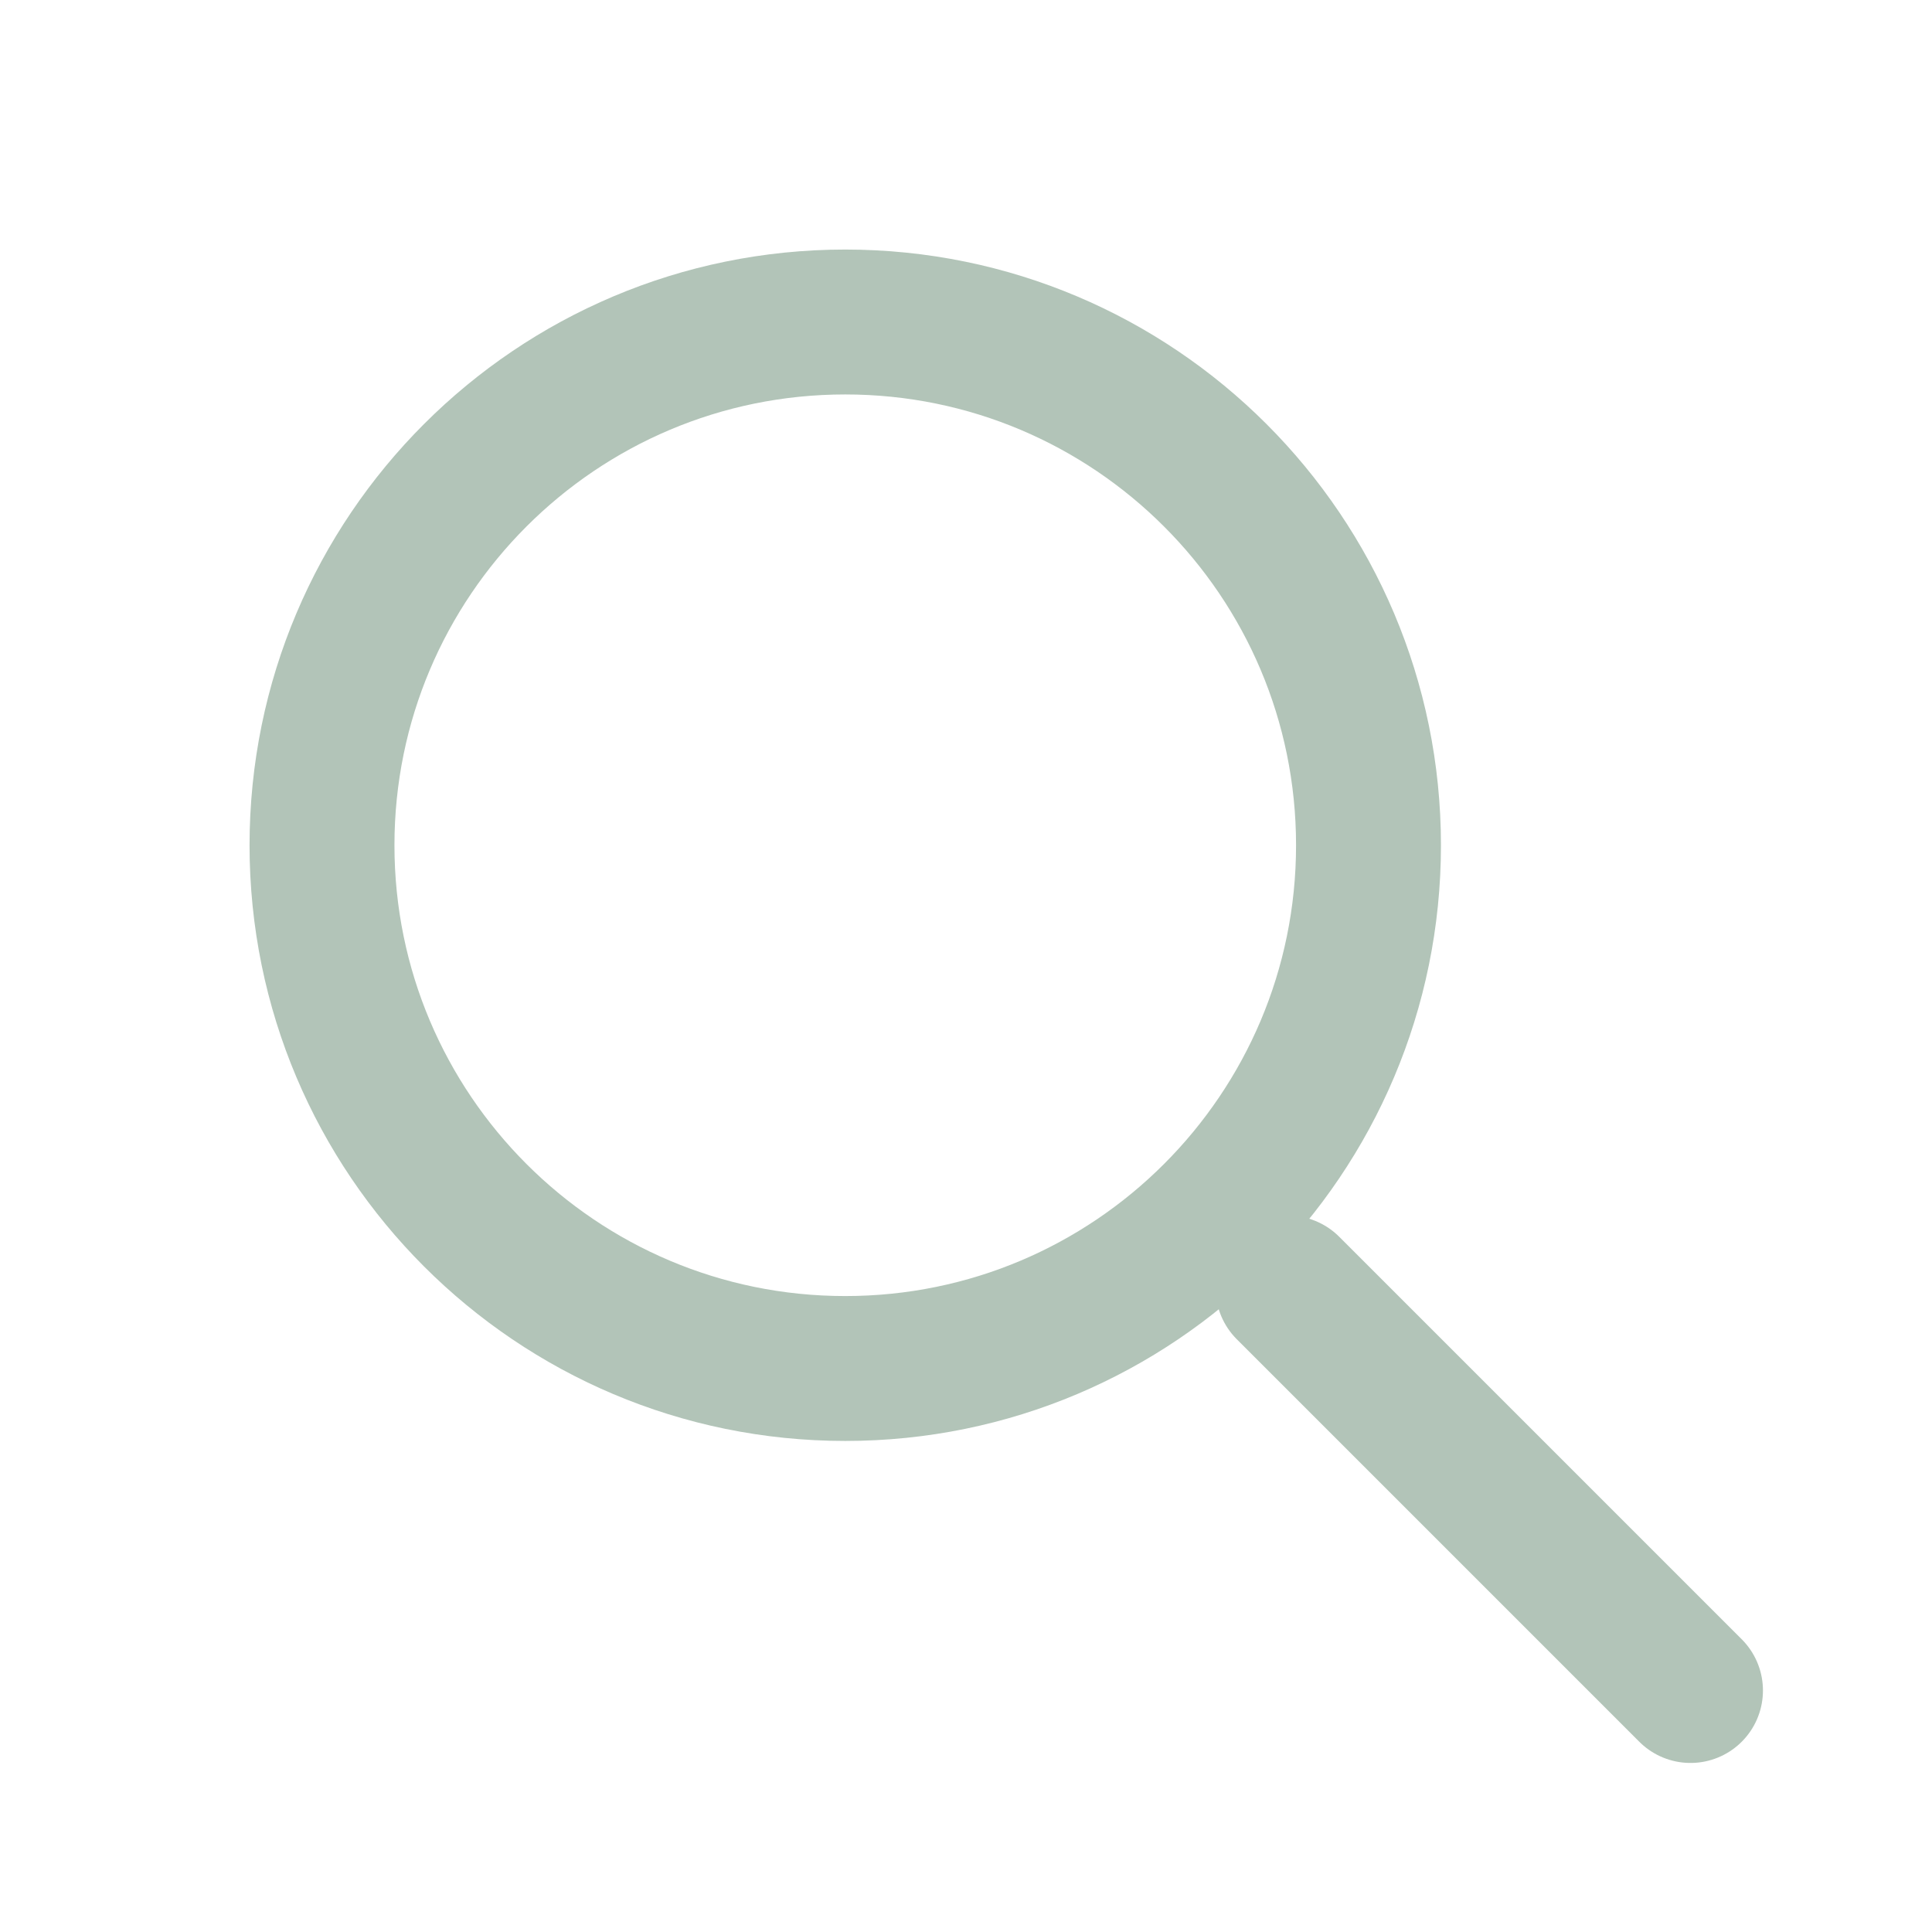
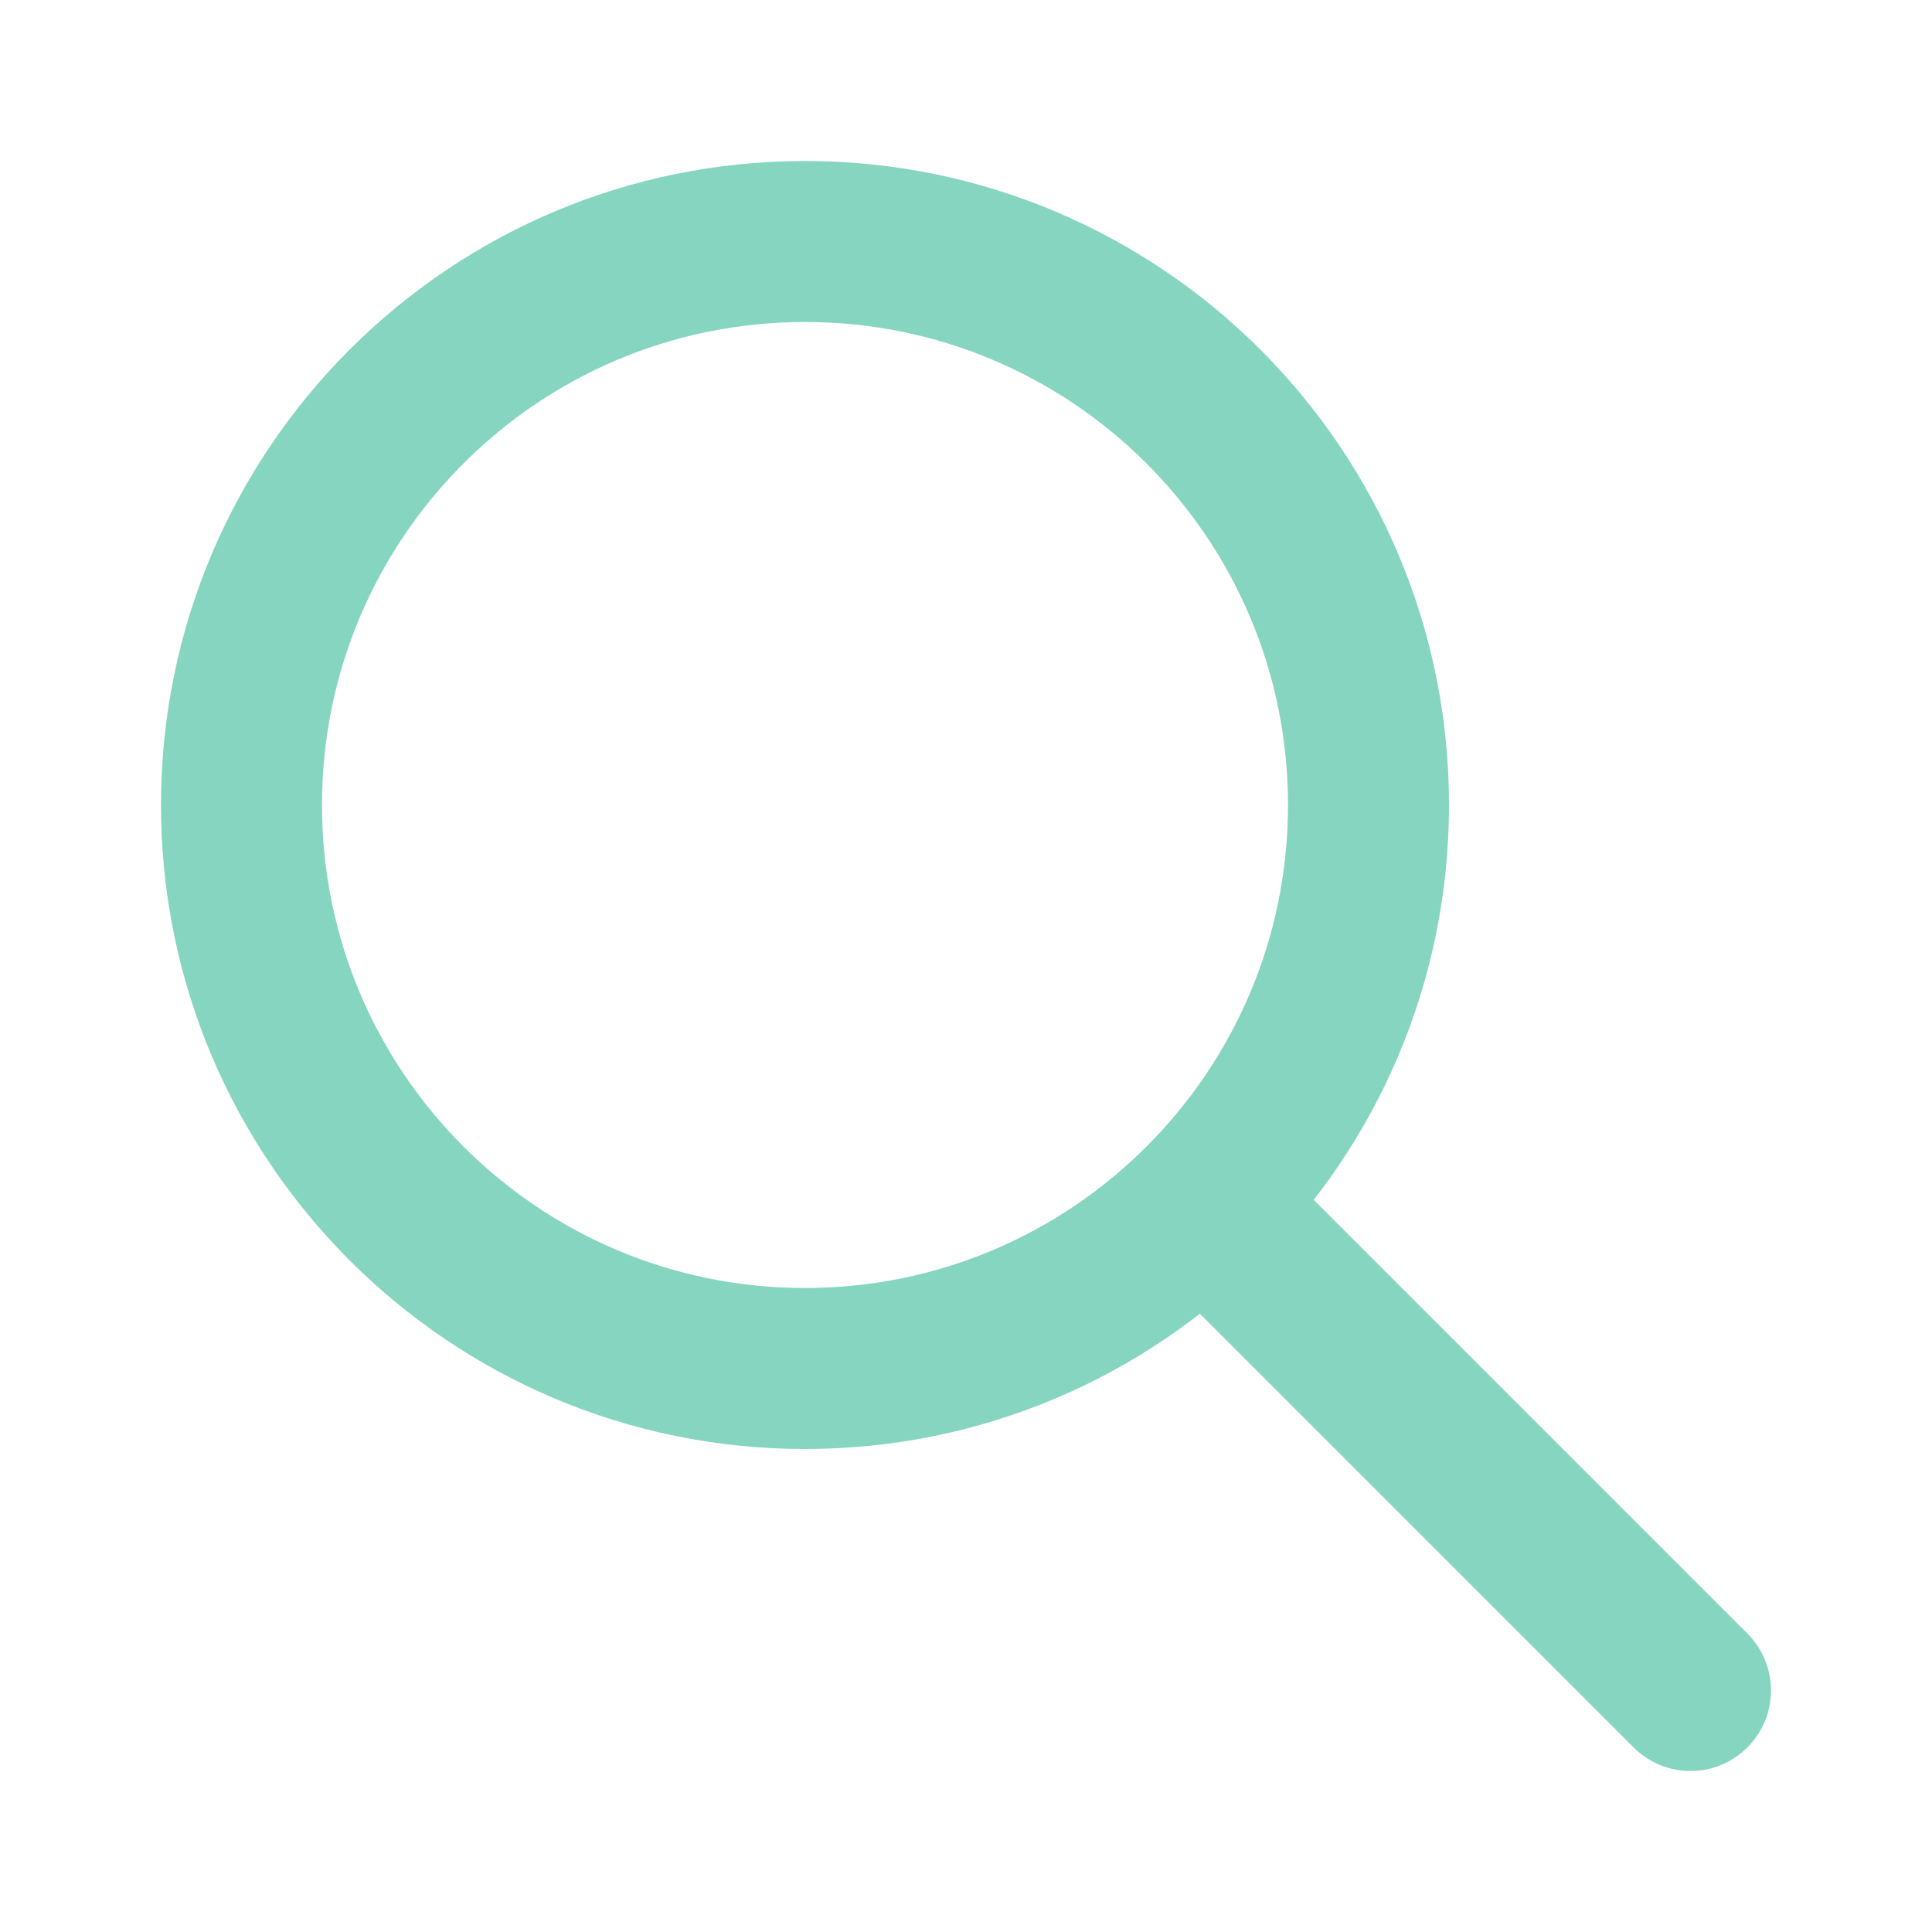
- <svg xmlns="http://www.w3.org/2000/svg" viewBox="0 0 24 24" width="24" height="24">
-   <g fill="none" stroke="#B2C4B8" stroke-width="1.8" stroke-linecap="round">
-     <circle cx="10.5" cy="10.5" r="6.5" />
-     <path d="m16 16 5 5" />
-   </g>
+ <svg xmlns="http://www.w3.org/2000/svg" width="24" height="24" viewBox="0 0 24 24" fill="none" stroke="#86D5C1" stroke-width="2" stroke-linecap="round" stroke-linejoin="round">
+   <path d="M3 10a7 7 0 1 0 14 0a7 7 0 1 0 -14 0" />
+   <path d="M21 21l-6 -6" />
</svg>
